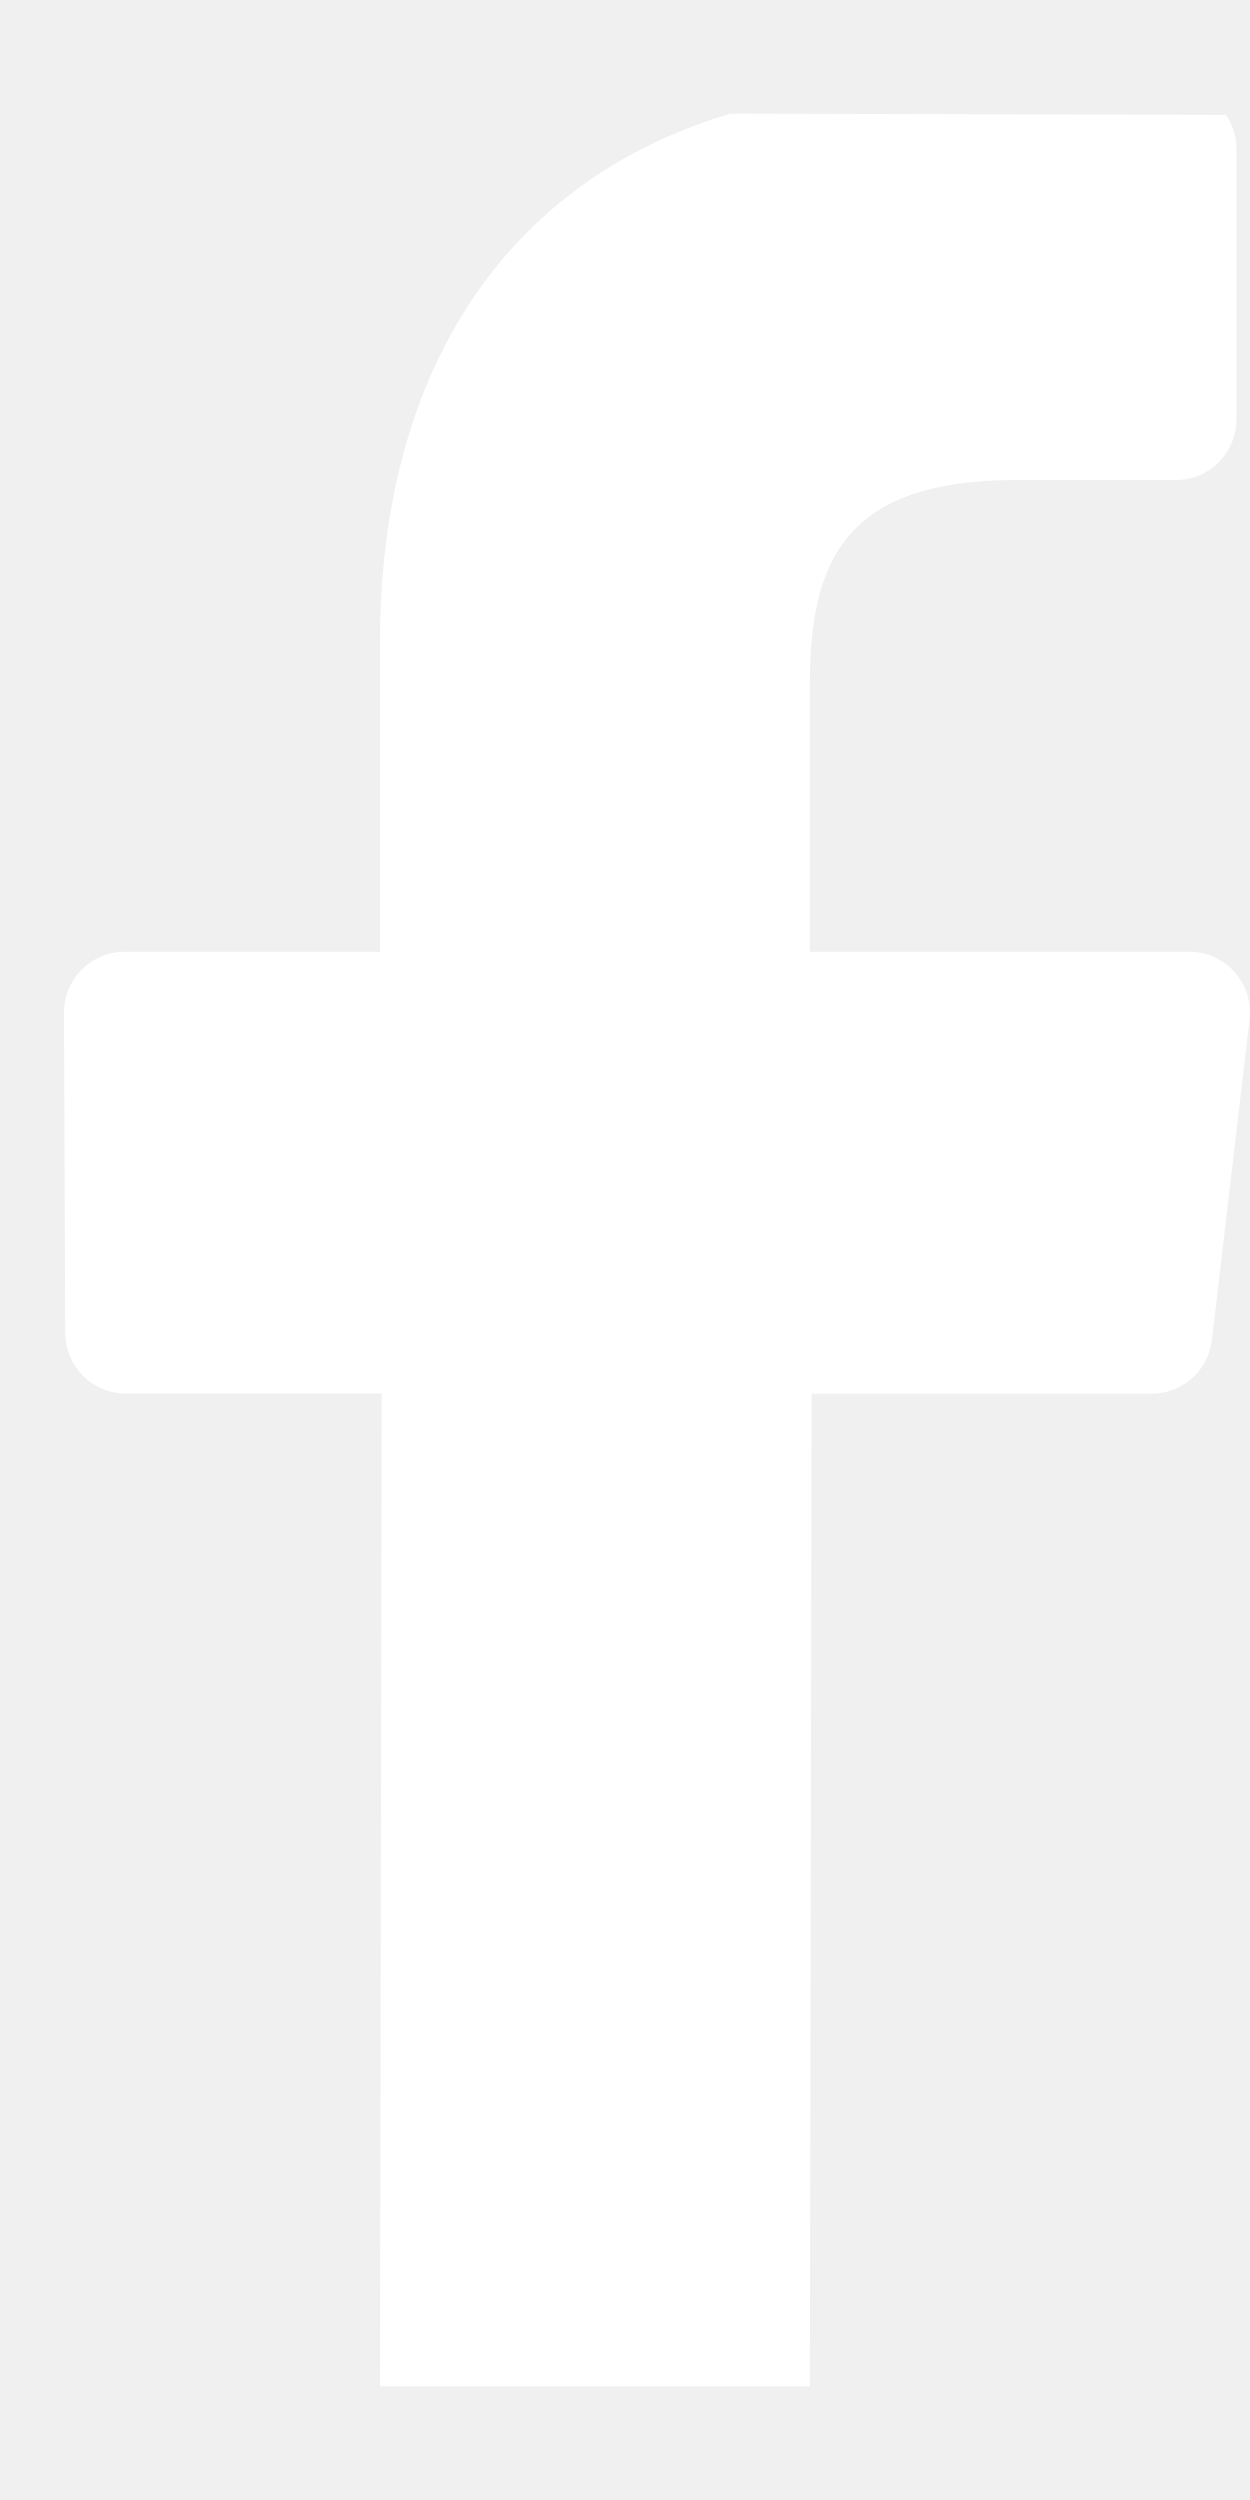
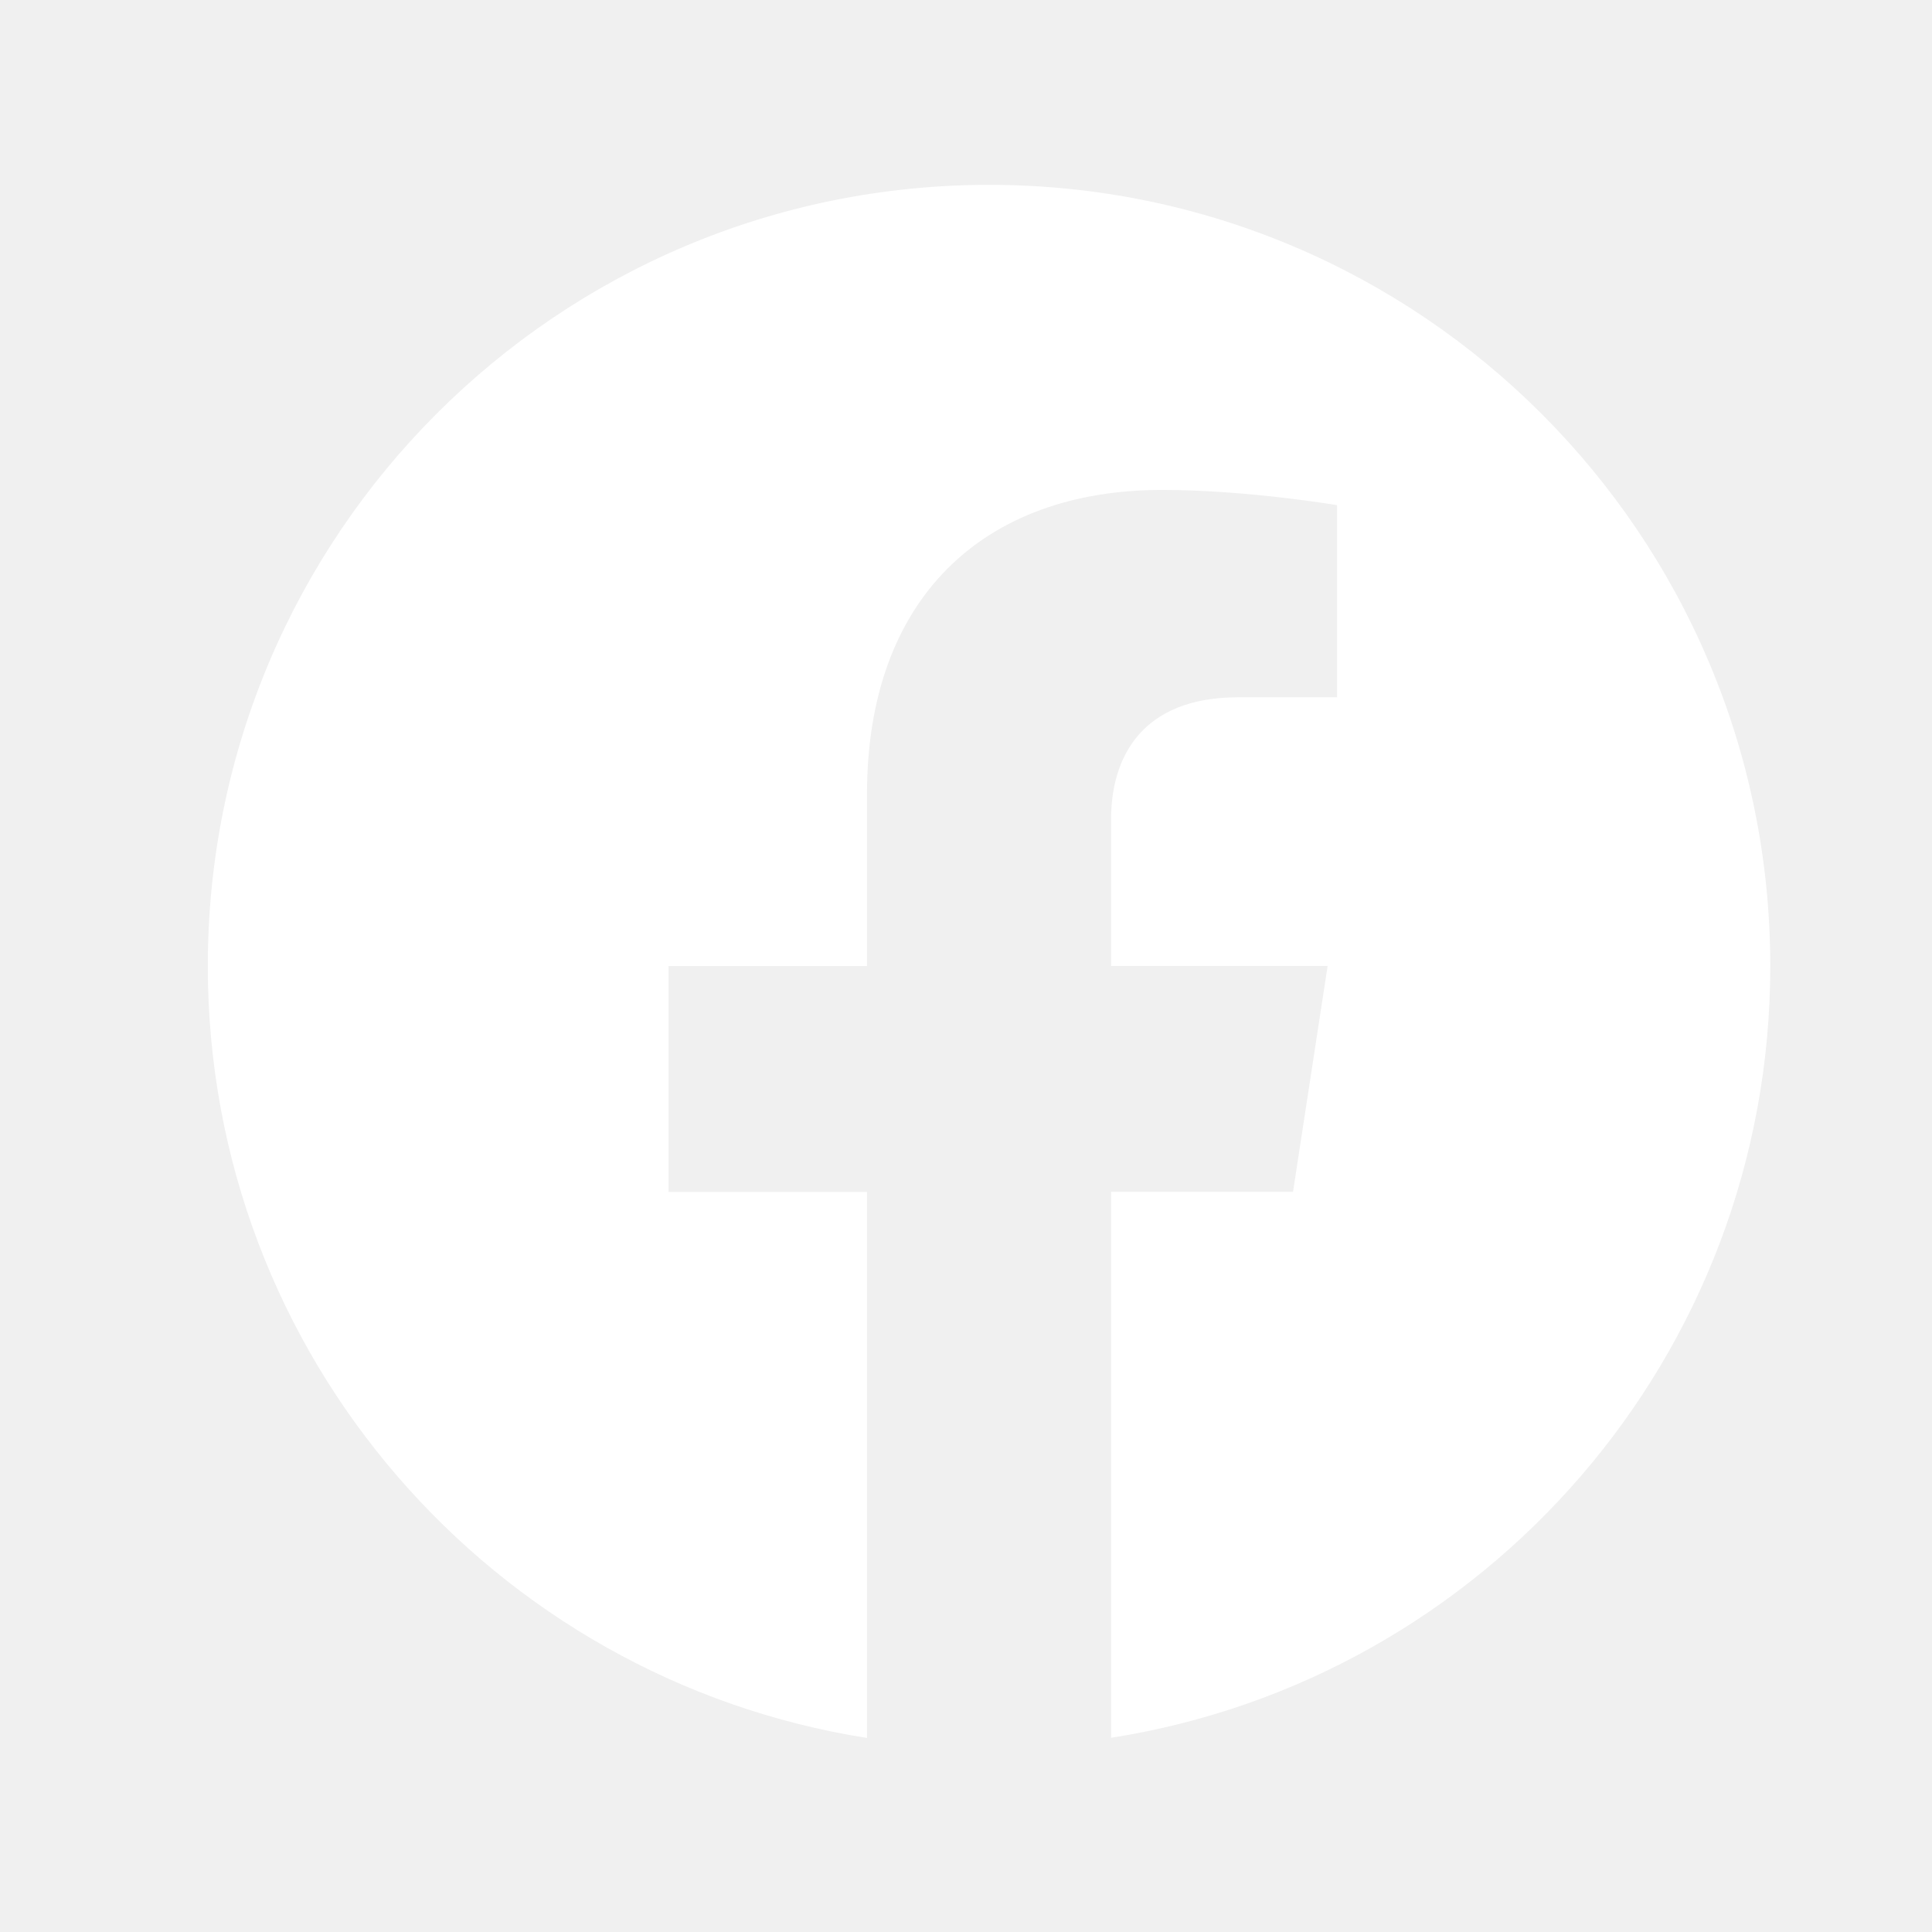
- <svg xmlns="http://www.w3.org/2000/svg" width="11px" height="22px" viewBox="0 0 11 20" version="1.1">
-   <defs />
-   <g id="Footer-2" stroke="none" stroke-width="1" fill="none" fill-rule="evenodd" transform="translate(-561, -204)">
-     <g id="036-facebook" transform="translate(561, 204)" fill="#FFFFFF">
-       <path d="M7.127,20 L0,20 L3.344,20 L3.359,11.263 L1.106,11.263 C0.813,11.263 0.575,11.025 0.574,10.73 L0.563,7.914 C0.562,7.617 0.801,7.376 1.095,7.376 L3.344,7.376 L3.344,4.655 C3.344,2.156 4.543,0.558 6.429,-6.80011603e-16 L10.789,0.011 C10.847,0.097 10.881,0.201 10.881,0.314 L10.881,2.688 C10.881,2.984 10.644,3.224 10.35,3.224 L8.942,3.224 C7.421,3.224 7.127,3.952 7.127,5.021 L7.127,7.376 L10.468,7.376 C10.787,7.376 11.034,7.656 10.996,7.975 L10.665,10.791 C10.633,11.061 10.406,11.264 10.137,11.264 L7.142,11.264 L7.127,20 Z" id="Combined-Shape" />
-     </g>
-   </g>
+ <svg xmlns="http://www.w3.org/2000/svg" width="34" height="34" viewBox="0 0 34 34" fill="none">
+   <path d="M17.406 3.253C9.813 3.253 3.657 9.409 3.657 17.001C3.657 23.863 8.684 29.55 15.258 30.585V20.976H11.765V17.001H15.258V13.972C15.258 10.524 17.311 8.622 20.45 8.622C21.954 8.622 23.53 8.89 23.53 8.89V12.271H21.792C20.087 12.271 19.553 13.333 19.553 14.42V16.999H23.364L22.755 20.974H19.553V30.582C26.127 29.552 31.154 23.864 31.154 17.001C31.154 9.409 24.998 3.253 17.406 3.253Z" fill="white" />
</svg>
